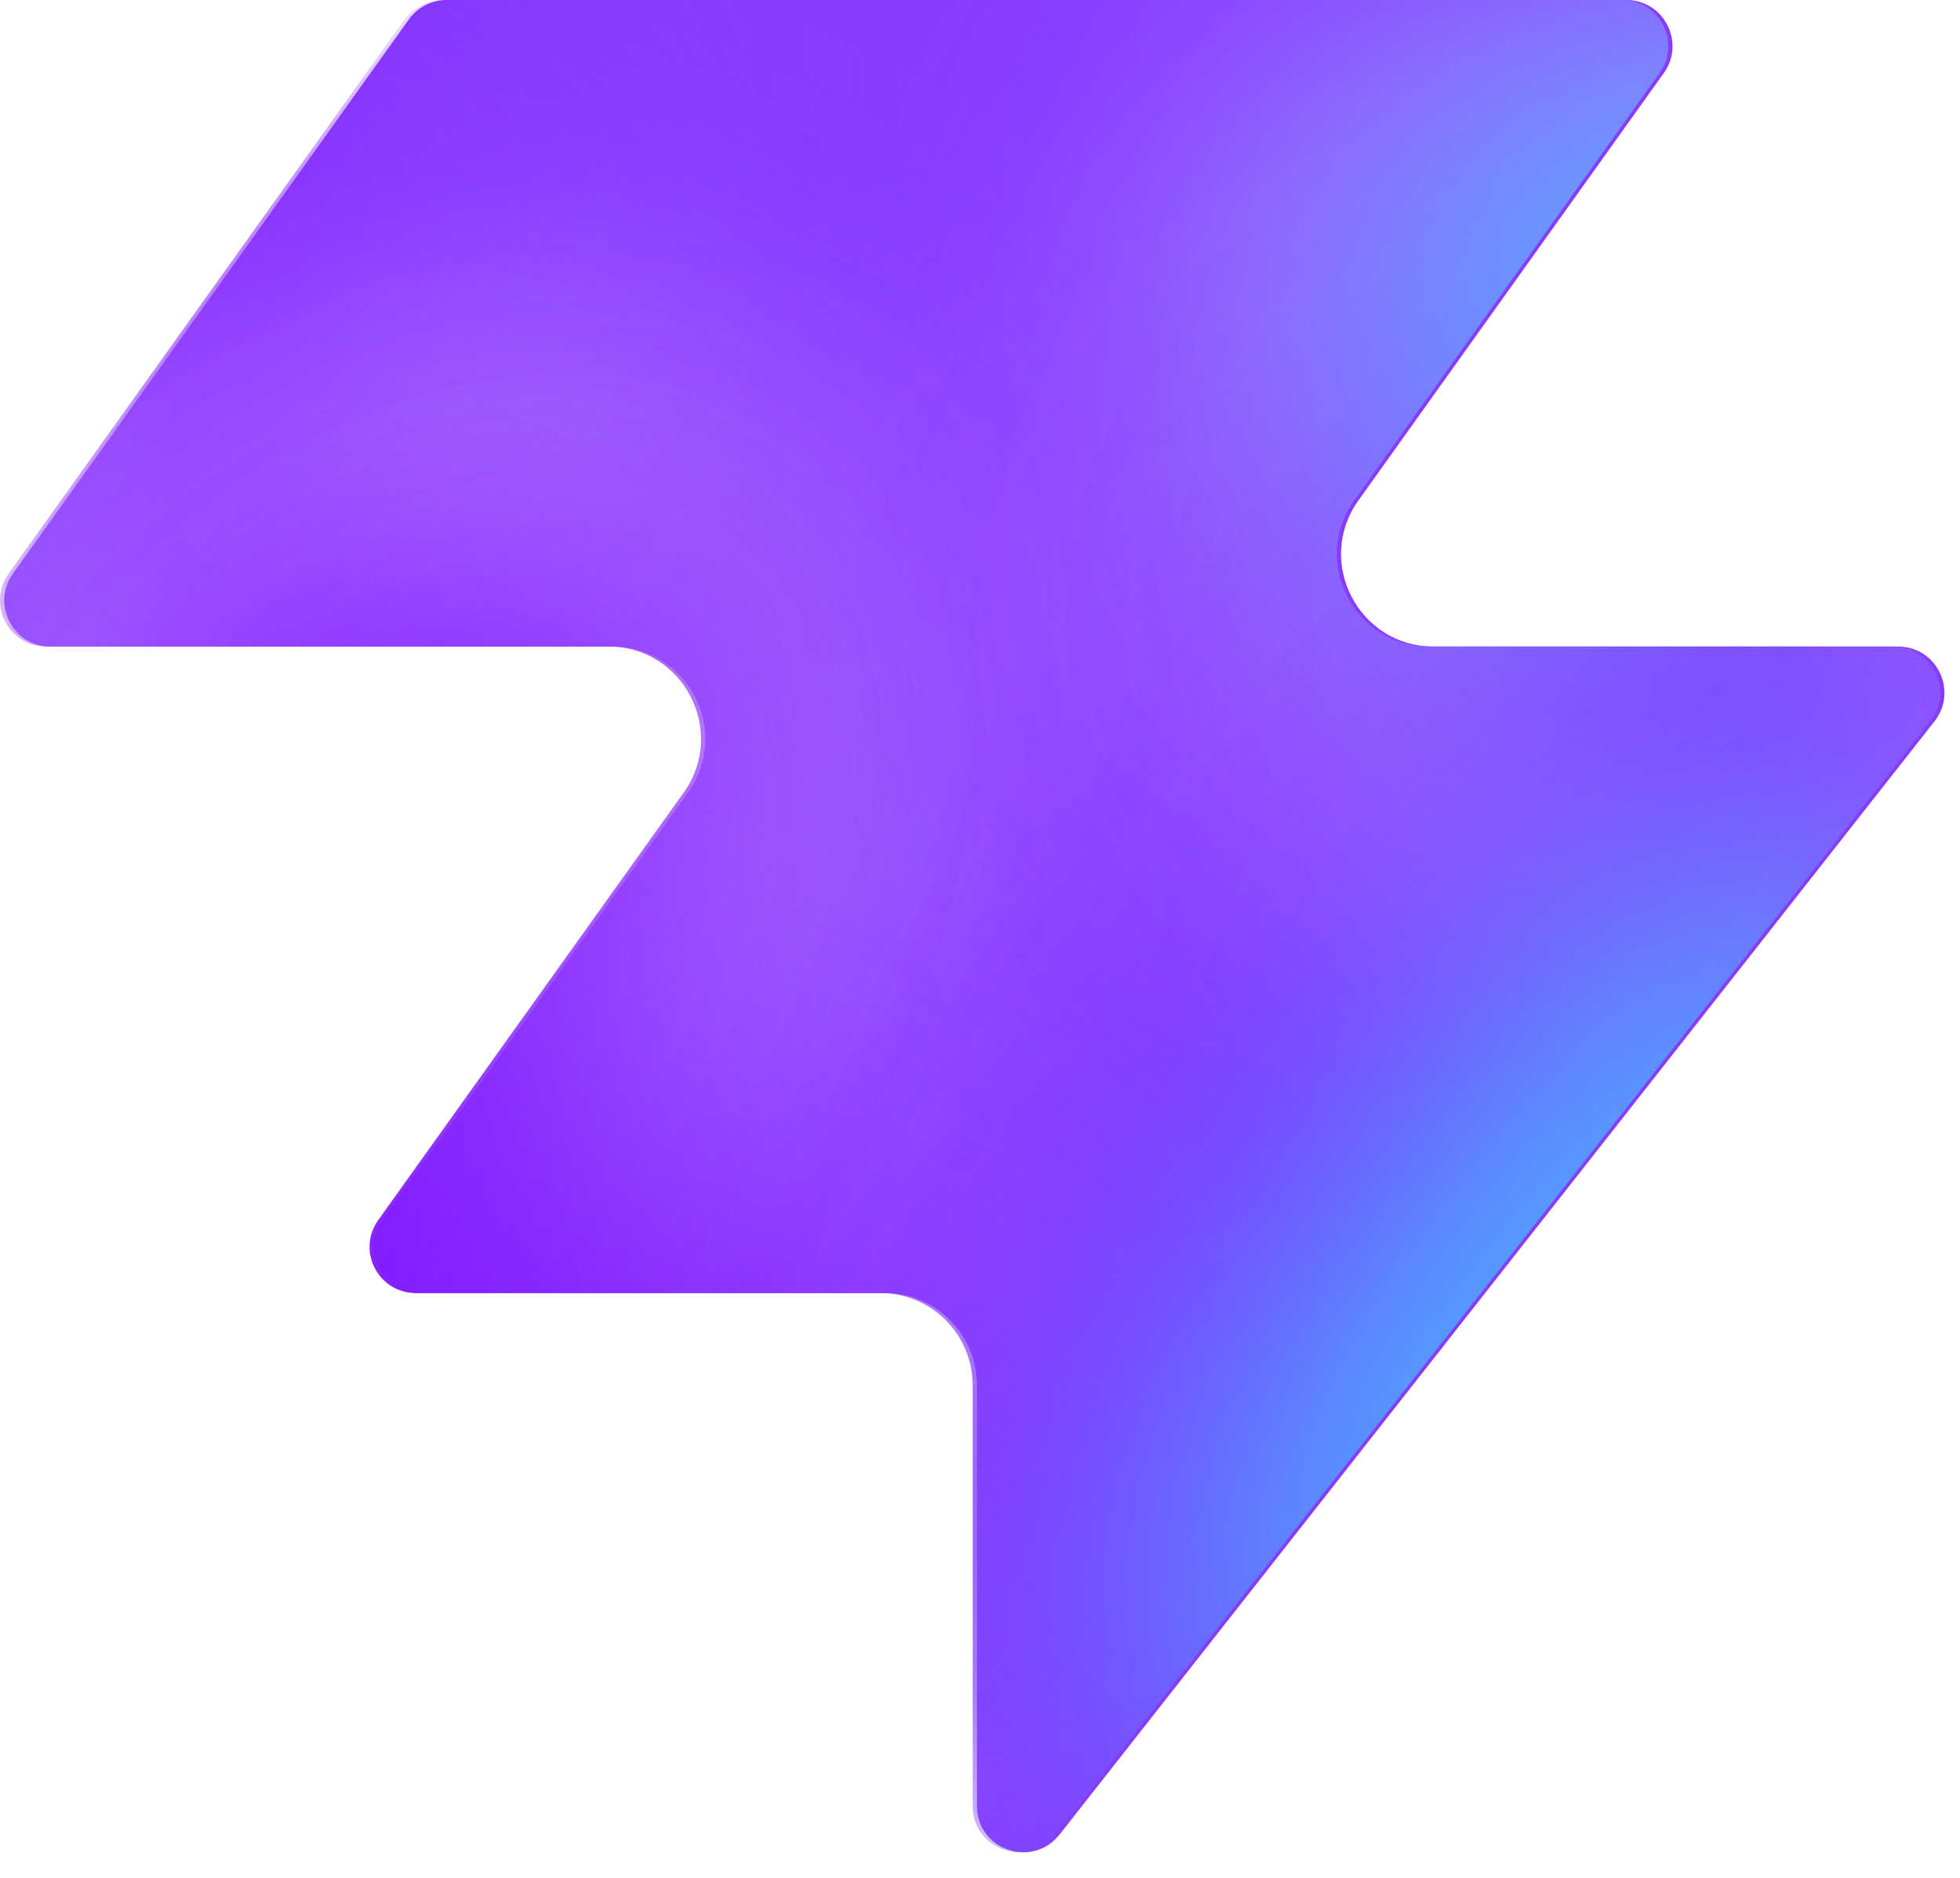
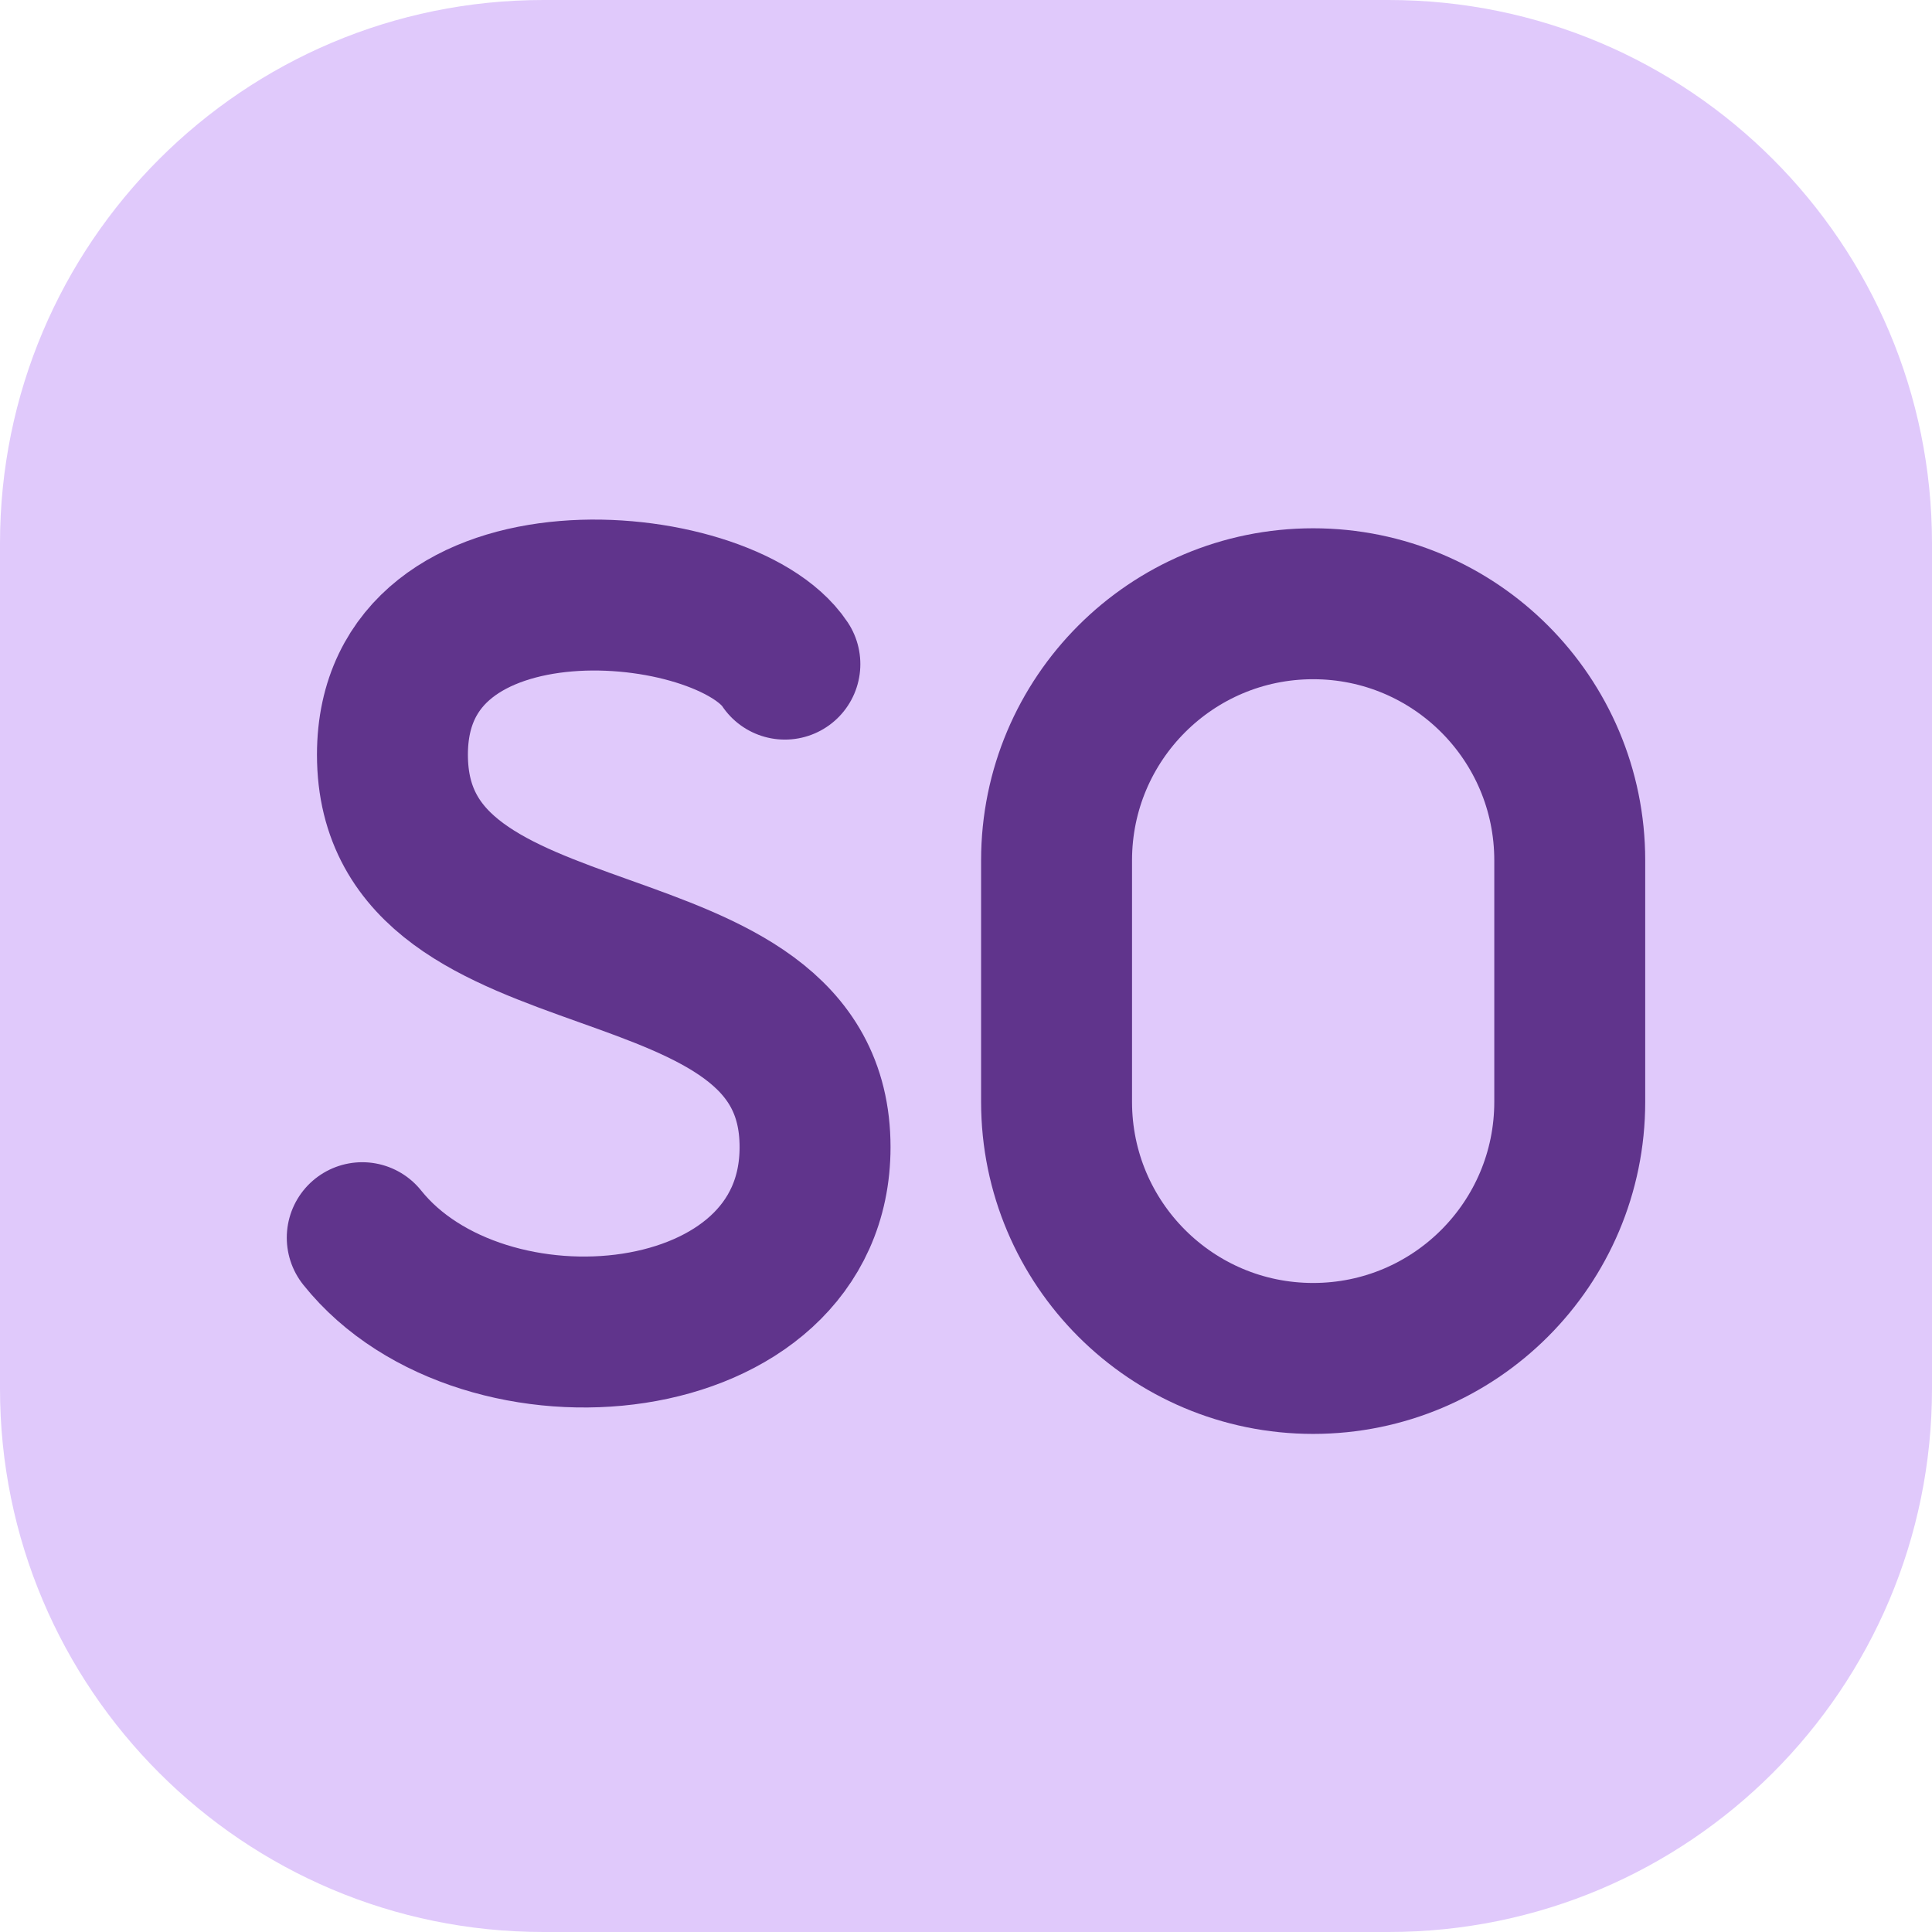
- <svg xmlns="http://www.w3.org/2000/svg" width="48" height="46" fill="none" viewBox="0 0 48 46">
-   <path fill="#863bff" d="M25.946 44.938c-.664.845-2.021.375-2.021-.698V33.937a2.26 2.26 0 0 0-2.262-2.262H10.287c-.92 0-1.456-1.04-.92-1.788l7.48-10.471c1.07-1.497 0-3.578-1.842-3.578H1.237c-.92 0-1.456-1.04-.92-1.788L10.013.474c.214-.297.556-.474.92-.474h28.894c.92 0 1.456 1.04.92 1.788l-7.48 10.471c-1.07 1.498 0 3.579 1.842 3.579h11.377c.943 0 1.473 1.088.89 1.83L25.947 44.94z" style="fill:#863bff;fill:color(display-p3 .525 .23 1);fill-opacity:1" />
-   <mask id="a" width="48" height="46" x="0" y="0" maskUnits="userSpaceOnUse" style="mask-type:alpha">
-     <path fill="#000" d="M25.842 44.938c-.664.844-2.021.375-2.021-.698V33.937a2.26 2.26 0 0 0-2.262-2.262H10.183c-.92 0-1.456-1.04-.92-1.788l7.48-10.471c1.07-1.498 0-3.579-1.842-3.579H1.133c-.92 0-1.456-1.04-.92-1.787L9.91.473c.214-.297.556-.474.92-.474h28.894c.92 0 1.456 1.04.92 1.788l-7.48 10.471c-1.07 1.498 0 3.578 1.842 3.578h11.377c.943 0 1.473 1.088.89 1.832L25.843 44.94z" style="fill:#000;fill-opacity:1" />
-   </mask>
-   <g mask="url(#a)">
-     <g filter="url(#b)">
-       <ellipse cx="5.508" cy="14.704" fill="#ede6ff" rx="5.508" ry="14.704" style="fill:#ede6ff;fill:color(display-p3 .927 .903 1);fill-opacity:1" transform="matrix(.00324 1 1 -.00324 -4.47 31.516)" />
-     </g>
-     <g filter="url(#c)">
-       <ellipse cx="10.399" cy="29.851" fill="#ede6ff" rx="10.399" ry="29.851" style="fill:#ede6ff;fill:color(display-p3 .927 .903 1);fill-opacity:1" transform="matrix(.00324 1 1 -.00324 -39.328 7.883)" />
-     </g>
-     <g filter="url(#d)">
-       <ellipse cx="5.508" cy="30.487" fill="#7e14ff" rx="5.508" ry="30.487" style="fill:#7e14ff;fill:color(display-p3 .492 .077 1);fill-opacity:1" transform="rotate(89.814 -25.913 -14.639)scale(1 -1)" />
-     </g>
-     <g filter="url(#e)">
-       <ellipse cx="5.508" cy="30.599" fill="#7e14ff" rx="5.508" ry="30.599" style="fill:#7e14ff;fill:color(display-p3 .492 .077 1);fill-opacity:1" transform="rotate(89.814 -32.644 -3.334)scale(1 -1)" />
-     </g>
-     <g filter="url(#f)">
-       <ellipse cx="5.508" cy="30.599" fill="#7e14ff" rx="5.508" ry="30.599" style="fill:#7e14ff;fill:color(display-p3 .492 .077 1);fill-opacity:1" transform="matrix(.00324 1 1 -.00324 -34.34 30.47)" />
-     </g>
-     <g filter="url(#g)">
-       <ellipse cx="14.072" cy="22.078" fill="#ede6ff" rx="14.072" ry="22.078" style="fill:#ede6ff;fill:color(display-p3 .927 .903 1);fill-opacity:1" transform="rotate(93.35 24.506 48.493)scale(-1 1)" />
-     </g>
-     <g filter="url(#h)">
-       <ellipse cx="3.47" cy="21.501" fill="#7e14ff" rx="3.47" ry="21.501" style="fill:#7e14ff;fill:color(display-p3 .492 .077 1);fill-opacity:1" transform="rotate(89.009 28.708 47.59)scale(-1 1)" />
-     </g>
-     <g filter="url(#i)">
-       <ellipse cx="3.47" cy="21.501" fill="#7e14ff" rx="3.47" ry="21.501" style="fill:#7e14ff;fill:color(display-p3 .492 .077 1);fill-opacity:1" transform="rotate(89.009 28.708 47.59)scale(-1 1)" />
-     </g>
-     <g filter="url(#j)">
-       <ellipse cx=".387" cy="8.972" fill="#7e14ff" rx="4.407" ry="29.108" style="fill:#7e14ff;fill:color(display-p3 .492 .077 1);fill-opacity:1" transform="rotate(39.51 .387 8.972)" />
-     </g>
-     <g filter="url(#k)">
-       <ellipse cx="47.523" cy="-6.092" fill="#7e14ff" rx="4.407" ry="29.108" style="fill:#7e14ff;fill:color(display-p3 .492 .077 1);fill-opacity:1" transform="rotate(37.892 47.523 -6.092)" />
-     </g>
-     <g filter="url(#l)">
-       <ellipse cx="41.412" cy="6.333" fill="#47bfff" rx="5.971" ry="9.665" style="fill:#47bfff;fill:color(display-p3 .28 .748 1);fill-opacity:1" transform="rotate(37.892 41.412 6.333)" />
-     </g>
-     <g filter="url(#m)">
-       <ellipse cx="-1.879" cy="38.332" fill="#7e14ff" rx="4.407" ry="29.108" style="fill:#7e14ff;fill:color(display-p3 .492 .077 1);fill-opacity:1" transform="rotate(37.892 -1.88 38.332)" />
-     </g>
-     <g filter="url(#n)">
-       <ellipse cx="-1.879" cy="38.332" fill="#7e14ff" rx="4.407" ry="29.108" style="fill:#7e14ff;fill:color(display-p3 .492 .077 1);fill-opacity:1" transform="rotate(37.892 -1.88 38.332)" />
-     </g>
-     <g filter="url(#o)">
-       <ellipse cx="35.651" cy="29.907" fill="#7e14ff" rx="4.407" ry="29.108" style="fill:#7e14ff;fill:color(display-p3 .492 .077 1);fill-opacity:1" transform="rotate(37.892 35.651 29.907)" />
-     </g>
-     <g filter="url(#p)">
-       <ellipse cx="38.418" cy="32.4" fill="#47bfff" rx="5.971" ry="15.297" style="fill:#47bfff;fill:color(display-p3 .28 .748 1);fill-opacity:1" transform="rotate(37.892 38.418 32.4)" />
-     </g>
+ <svg xmlns="http://www.w3.org/2000/svg" viewBox="0 0 64 64" fill="none">
+   <rect width="64" height="64" rx="18" fill="#E0C9FB" />
+   <g stroke="#60348C" stroke-width="5" stroke-linecap="round" stroke-linejoin="round">
+     <path d="M26 22c-2-3-13-4-13 3 0 8 14 5 14 13 0 7-11 8-15 3" />
+     <rect x="35" y="20" width="17" height="25" rx="8.5" />
  </g>
-   <defs>
-     <filter id="b" width="60.045" height="41.654" x="-19.77" y="16.149" color-interpolation-filters="sRGB" filterUnits="userSpaceOnUse">
-       <feFlood flood-opacity="0" result="BackgroundImageFix" />
-       <feBlend in="SourceGraphic" in2="BackgroundImageFix" result="shape" />
-       <feGaussianBlur result="effect1_foregroundBlur_2002_17158" stdDeviation="7.659" />
-     </filter>
-     <filter id="c" width="90.34" height="51.437" x="-54.613" y="-7.533" color-interpolation-filters="sRGB" filterUnits="userSpaceOnUse">
-       <feFlood flood-opacity="0" result="BackgroundImageFix" />
-       <feBlend in="SourceGraphic" in2="BackgroundImageFix" result="shape" />
-       <feGaussianBlur result="effect1_foregroundBlur_2002_17158" stdDeviation="7.659" />
-     </filter>
-     <filter id="d" width="79.355" height="29.4" x="-49.64" y="2.03" color-interpolation-filters="sRGB" filterUnits="userSpaceOnUse">
-       <feFlood flood-opacity="0" result="BackgroundImageFix" />
-       <feBlend in="SourceGraphic" in2="BackgroundImageFix" result="shape" />
-       <feGaussianBlur result="effect1_foregroundBlur_2002_17158" stdDeviation="4.596" />
-     </filter>
-     <filter id="e" width="79.579" height="29.4" x="-45.045" y="20.029" color-interpolation-filters="sRGB" filterUnits="userSpaceOnUse">
-       <feFlood flood-opacity="0" result="BackgroundImageFix" />
-       <feBlend in="SourceGraphic" in2="BackgroundImageFix" result="shape" />
-       <feGaussianBlur result="effect1_foregroundBlur_2002_17158" stdDeviation="4.596" />
-     </filter>
-     <filter id="f" width="79.579" height="29.4" x="-43.513" y="21.178" color-interpolation-filters="sRGB" filterUnits="userSpaceOnUse">
-       <feFlood flood-opacity="0" result="BackgroundImageFix" />
-       <feBlend in="SourceGraphic" in2="BackgroundImageFix" result="shape" />
-       <feGaussianBlur result="effect1_foregroundBlur_2002_17158" stdDeviation="4.596" />
-     </filter>
-     <filter id="g" width="74.749" height="58.852" x="15.756" y="-17.901" color-interpolation-filters="sRGB" filterUnits="userSpaceOnUse">
-       <feFlood flood-opacity="0" result="BackgroundImageFix" />
-       <feBlend in="SourceGraphic" in2="BackgroundImageFix" result="shape" />
-       <feGaussianBlur result="effect1_foregroundBlur_2002_17158" stdDeviation="7.659" />
-     </filter>
-     <filter id="h" width="61.377" height="25.362" x="23.548" y="2.284" color-interpolation-filters="sRGB" filterUnits="userSpaceOnUse">
-       <feFlood flood-opacity="0" result="BackgroundImageFix" />
-       <feBlend in="SourceGraphic" in2="BackgroundImageFix" result="shape" />
-       <feGaussianBlur result="effect1_foregroundBlur_2002_17158" stdDeviation="4.596" />
-     </filter>
-     <filter id="i" width="61.377" height="25.362" x="23.548" y="2.284" color-interpolation-filters="sRGB" filterUnits="userSpaceOnUse">
-       <feFlood flood-opacity="0" result="BackgroundImageFix" />
-       <feBlend in="SourceGraphic" in2="BackgroundImageFix" result="shape" />
-       <feGaussianBlur result="effect1_foregroundBlur_2002_17158" stdDeviation="4.596" />
-     </filter>
-     <filter id="j" width="56.045" height="63.649" x="-27.636" y="-22.853" color-interpolation-filters="sRGB" filterUnits="userSpaceOnUse">
-       <feFlood flood-opacity="0" result="BackgroundImageFix" />
-       <feBlend in="SourceGraphic" in2="BackgroundImageFix" result="shape" />
-       <feGaussianBlur result="effect1_foregroundBlur_2002_17158" stdDeviation="4.596" />
-     </filter>
-     <filter id="k" width="54.814" height="64.646" x="20.116" y="-38.415" color-interpolation-filters="sRGB" filterUnits="userSpaceOnUse">
-       <feFlood flood-opacity="0" result="BackgroundImageFix" />
-       <feBlend in="SourceGraphic" in2="BackgroundImageFix" result="shape" />
-       <feGaussianBlur result="effect1_foregroundBlur_2002_17158" stdDeviation="4.596" />
-     </filter>
-     <filter id="l" width="33.541" height="35.313" x="24.641" y="-11.323" color-interpolation-filters="sRGB" filterUnits="userSpaceOnUse">
-       <feFlood flood-opacity="0" result="BackgroundImageFix" />
-       <feBlend in="SourceGraphic" in2="BackgroundImageFix" result="shape" />
-       <feGaussianBlur result="effect1_foregroundBlur_2002_17158" stdDeviation="4.596" />
-     </filter>
-     <filter id="m" width="54.814" height="64.646" x="-29.286" y="6.009" color-interpolation-filters="sRGB" filterUnits="userSpaceOnUse">
-       <feFlood flood-opacity="0" result="BackgroundImageFix" />
-       <feBlend in="SourceGraphic" in2="BackgroundImageFix" result="shape" />
-       <feGaussianBlur result="effect1_foregroundBlur_2002_17158" stdDeviation="4.596" />
-     </filter>
-     <filter id="n" width="54.814" height="64.646" x="-29.286" y="6.009" color-interpolation-filters="sRGB" filterUnits="userSpaceOnUse">
-       <feFlood flood-opacity="0" result="BackgroundImageFix" />
-       <feBlend in="SourceGraphic" in2="BackgroundImageFix" result="shape" />
-       <feGaussianBlur result="effect1_foregroundBlur_2002_17158" stdDeviation="4.596" />
-     </filter>
-     <filter id="o" width="54.814" height="64.646" x="8.244" y="-2.416" color-interpolation-filters="sRGB" filterUnits="userSpaceOnUse">
-       <feFlood flood-opacity="0" result="BackgroundImageFix" />
-       <feBlend in="SourceGraphic" in2="BackgroundImageFix" result="shape" />
-       <feGaussianBlur result="effect1_foregroundBlur_2002_17158" stdDeviation="4.596" />
-     </filter>
-     <filter id="p" width="39.409" height="43.623" x="18.713" y="10.588" color-interpolation-filters="sRGB" filterUnits="userSpaceOnUse">
-       <feFlood flood-opacity="0" result="BackgroundImageFix" />
-       <feBlend in="SourceGraphic" in2="BackgroundImageFix" result="shape" />
-       <feGaussianBlur result="effect1_foregroundBlur_2002_17158" stdDeviation="4.596" />
-     </filter>
-   </defs>
</svg>
